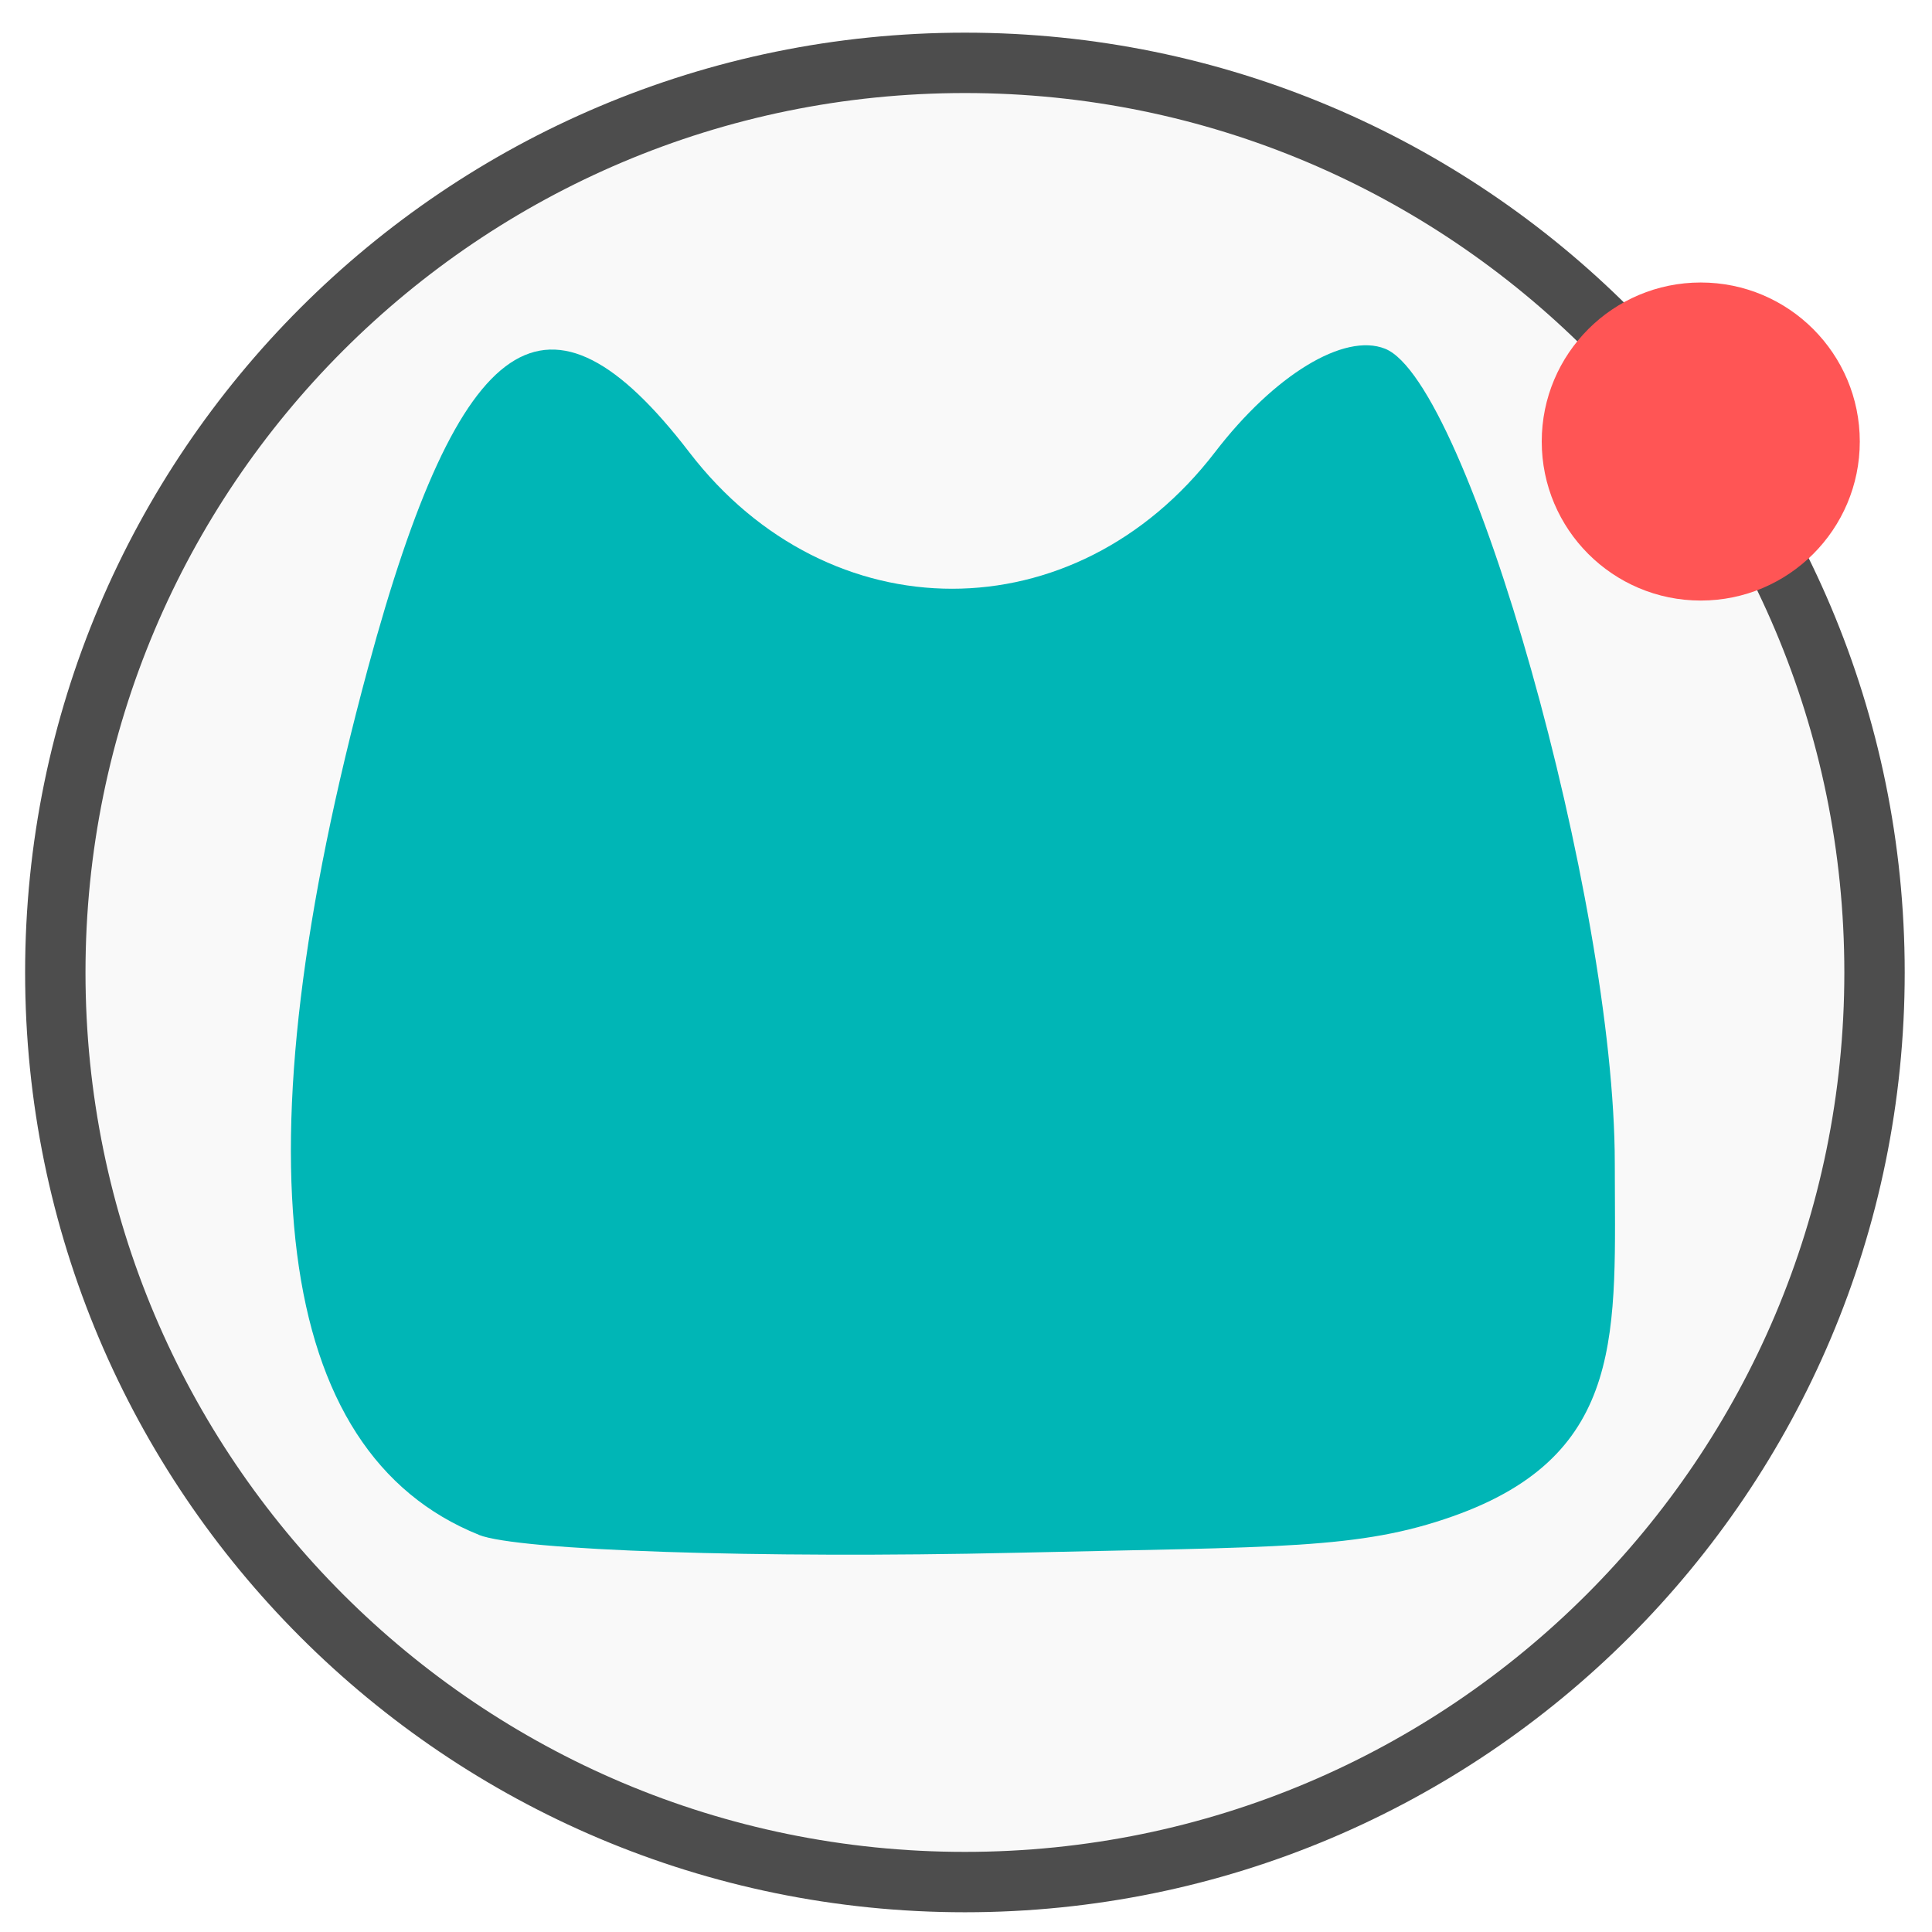
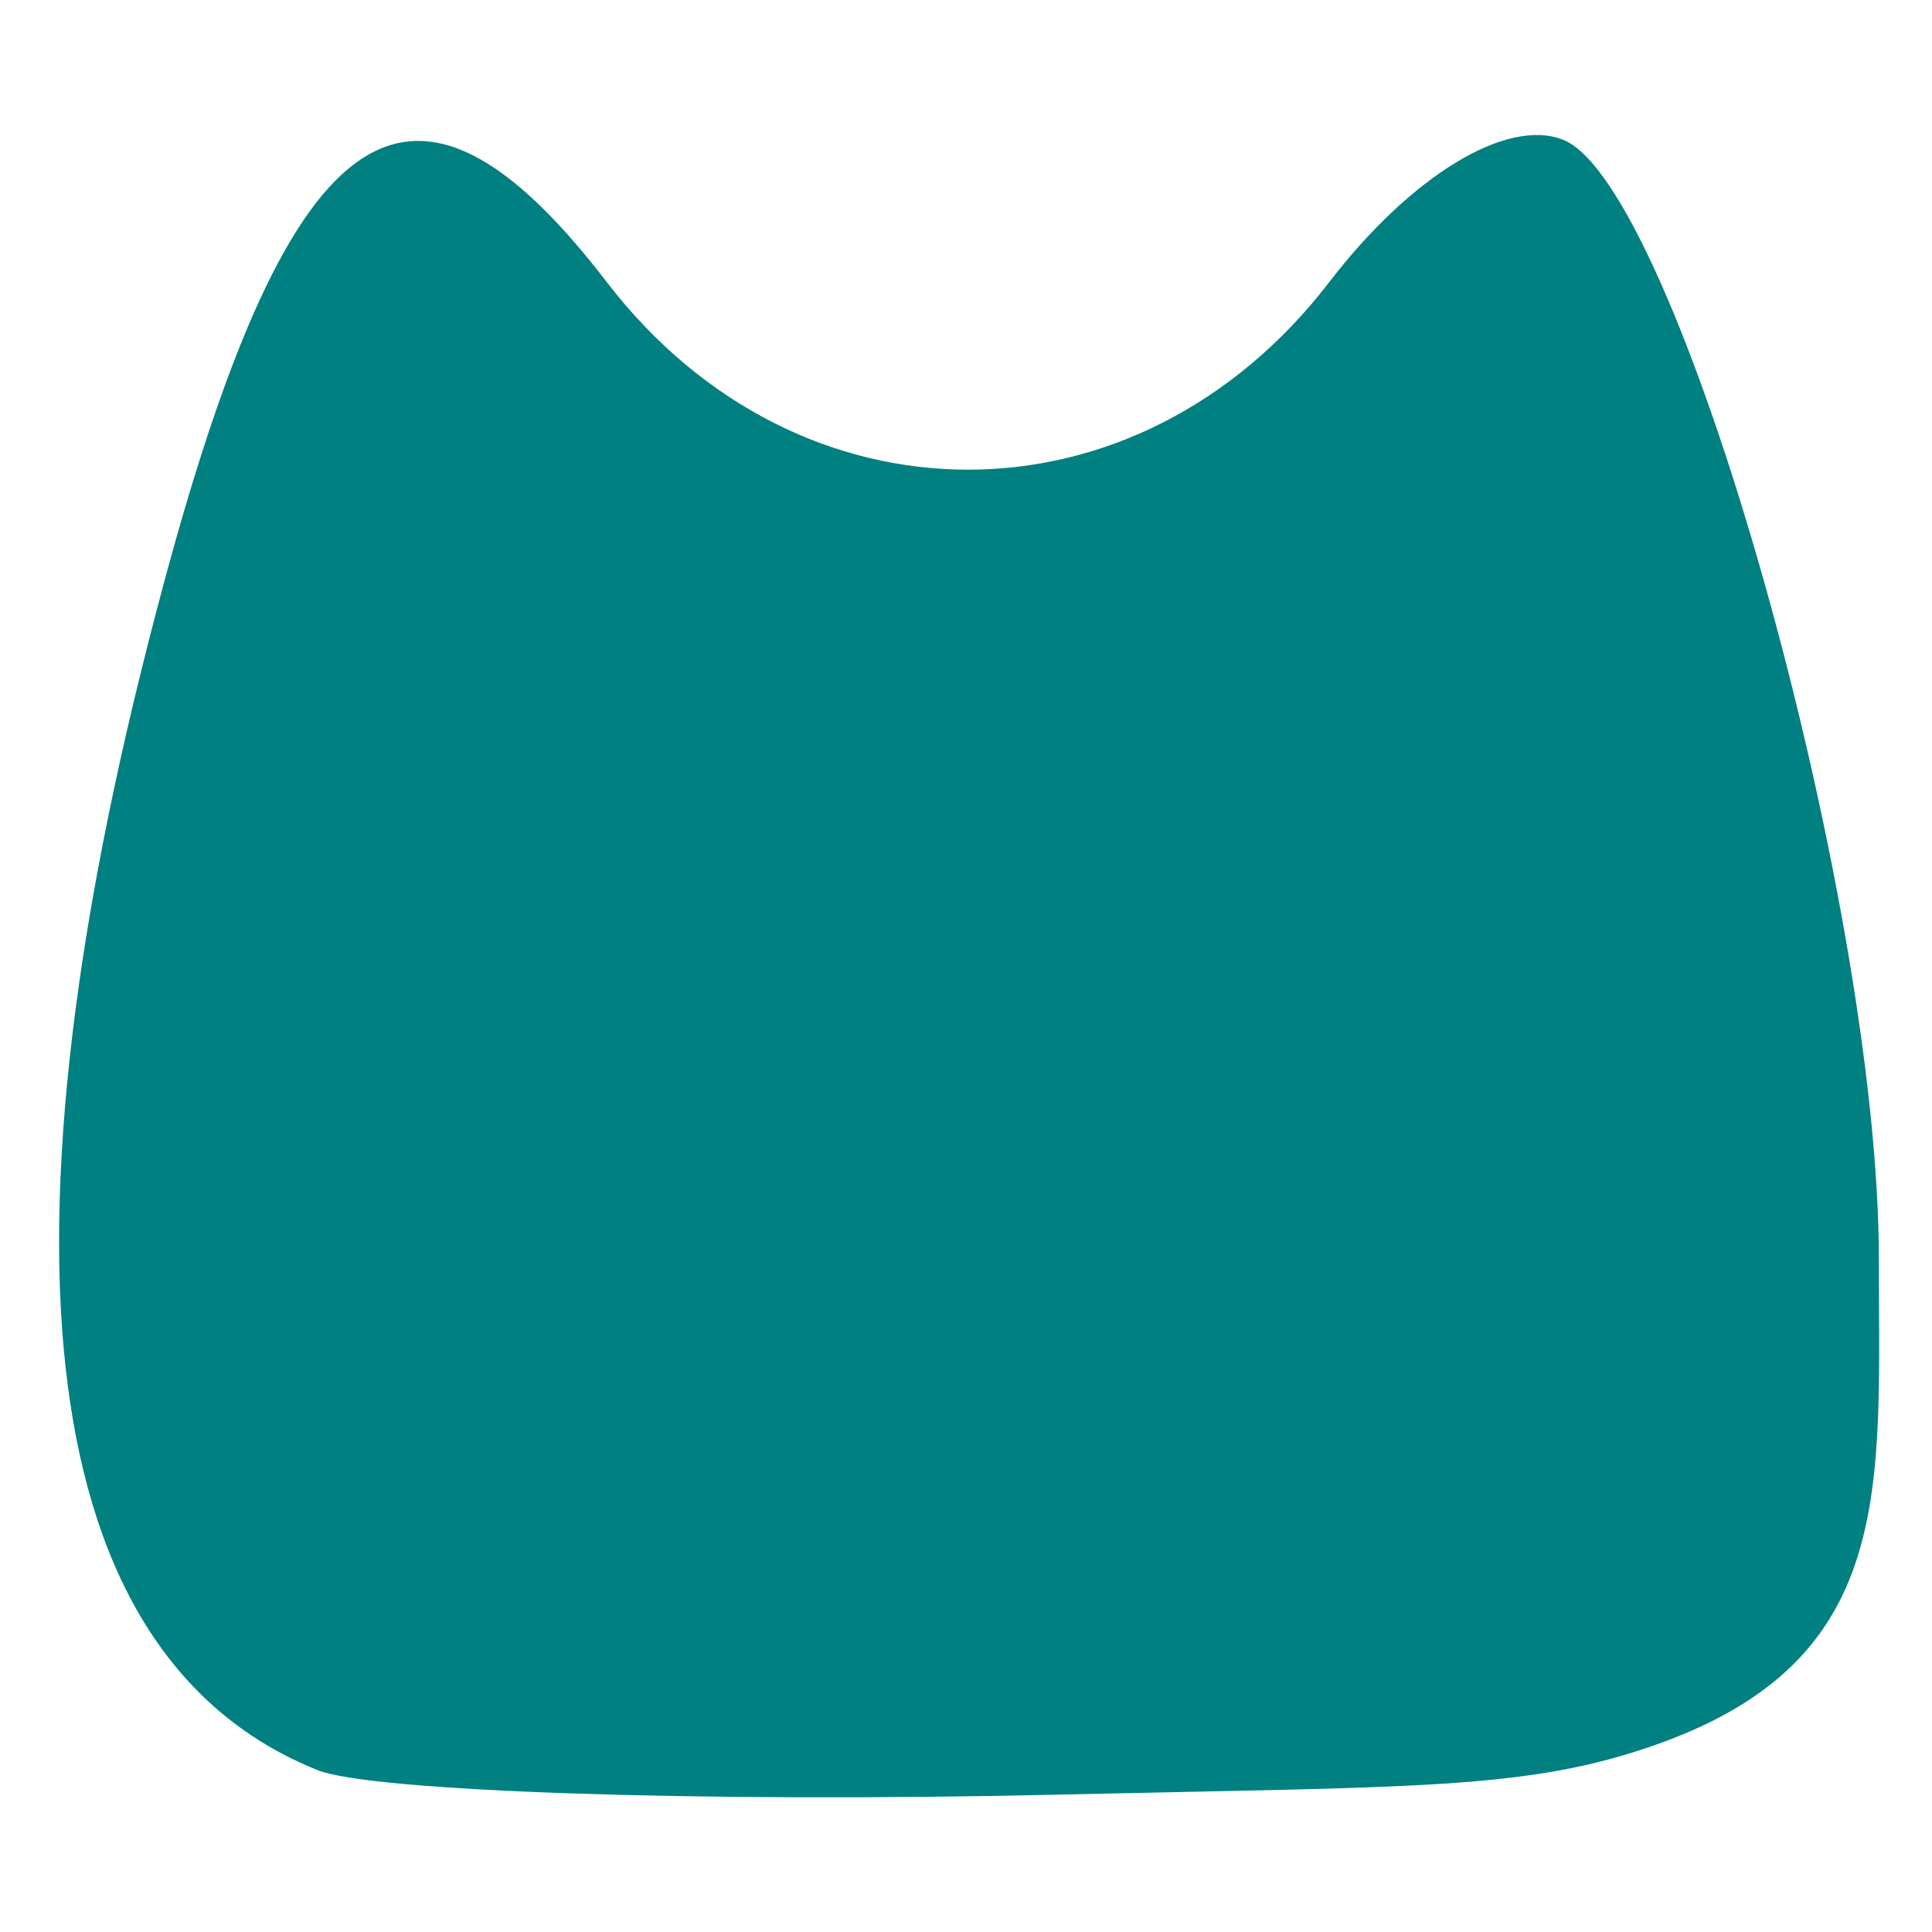
<svg xmlns="http://www.w3.org/2000/svg" width="32" height="32" viewBox="0 0 32 32" id="svg2" version="1.1">
  <defs id="defs4" />
  <g id="layer1" transform="translate(0,-1020.362)">
-     <circle style="fill:#f9f9f9;fill-opacity:1;stroke:#4d4d4d;stroke-width:1;stroke-linecap:round;stroke-linejoin:miter;stroke-miterlimit:4;stroke-dasharray:none" id="path4277" cx="15.982" cy="1036.469" r="15.066" />
-     <path style="fill:#00b6b6;fill-opacity:1;stroke:none;stroke-width:0.5;stroke-miterlimit:4;stroke-dasharray:none" d="m 7.931,1045.783 c -3.395,-1.366 -4.022,-6.265 -1.837,-14.354 1.527,-5.653 2.98,-6.629 5.323,-3.576 2.314,3.014 6.392,3.014 8.706,0 0.984,-1.282 2.14,-1.985 2.818,-1.715 1.383,0.551 3.805,9.14 3.805,13.491 0,2.753 0.219,4.821 -2.681,5.847 -1.557,0.551 -2.857,0.504 -7.251,0.605 -4.24,0.097 -8.238,-0.037 -8.884,-0.297 z" id="path3415" />
-     <circle style="fill:#ff5555;fill-opacity:1;stroke:none;stroke-width:1;stroke-linecap:round;stroke-linejoin:miter;stroke-miterlimit:4;stroke-dasharray:none" id="path4279" cx="28.17" cy="1027.675" r="2.634" />
+     <path style="fill:#008080;fill-opacity:1;stroke:none;stroke-width:0.5;stroke-miterlimit:4;stroke-dasharray:none" d="m 5.257,1049.68 c -4.666,-1.878 -5.528,-8.612 -2.524,-19.73 2.099,-7.77 4.096,-9.111 7.317,-4.916 3.181,4.143 8.787,4.143 11.967,0 1.352,-1.762 2.941,-2.728 3.873,-2.357 1.9,0.757 5.23,12.564 5.23,18.544 0,3.784 0.301,6.627 -3.685,8.036 -2.14,0.757 -3.928,0.693 -9.966,0.831 -5.827,0.133 -11.323,-0.05 -12.212,-0.408 z" id="path3415" />
  </g>
</svg>
